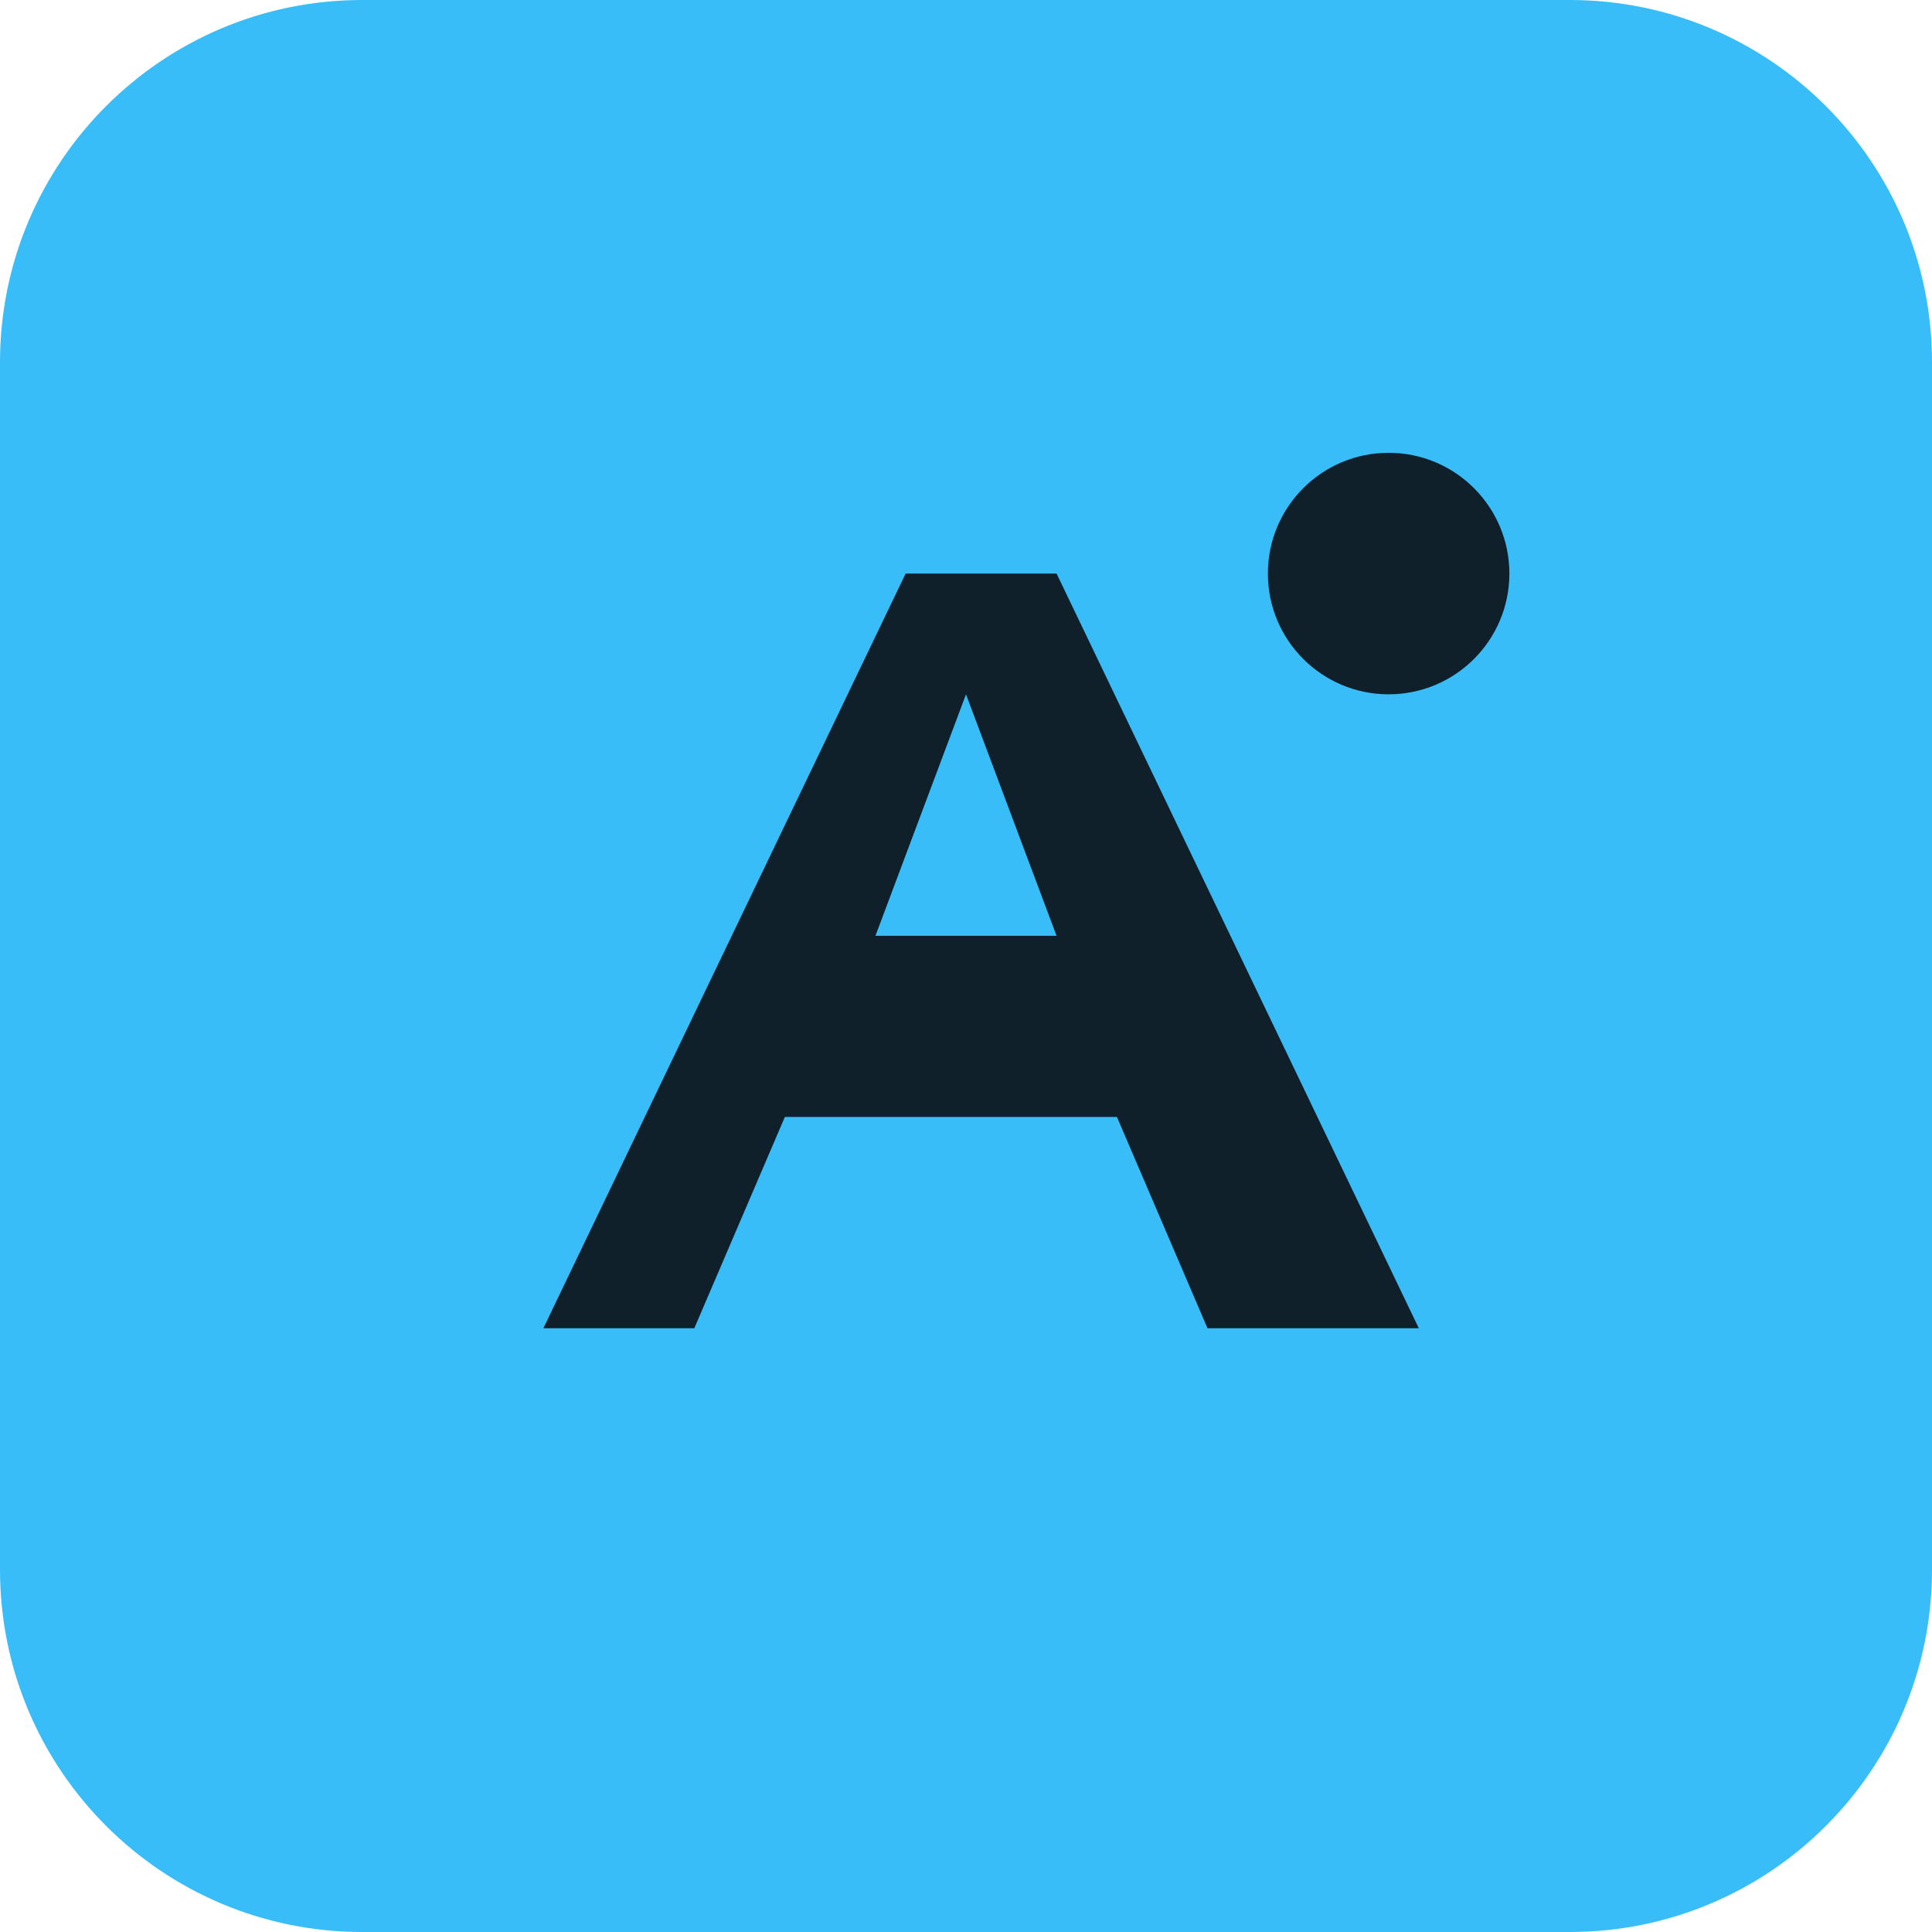
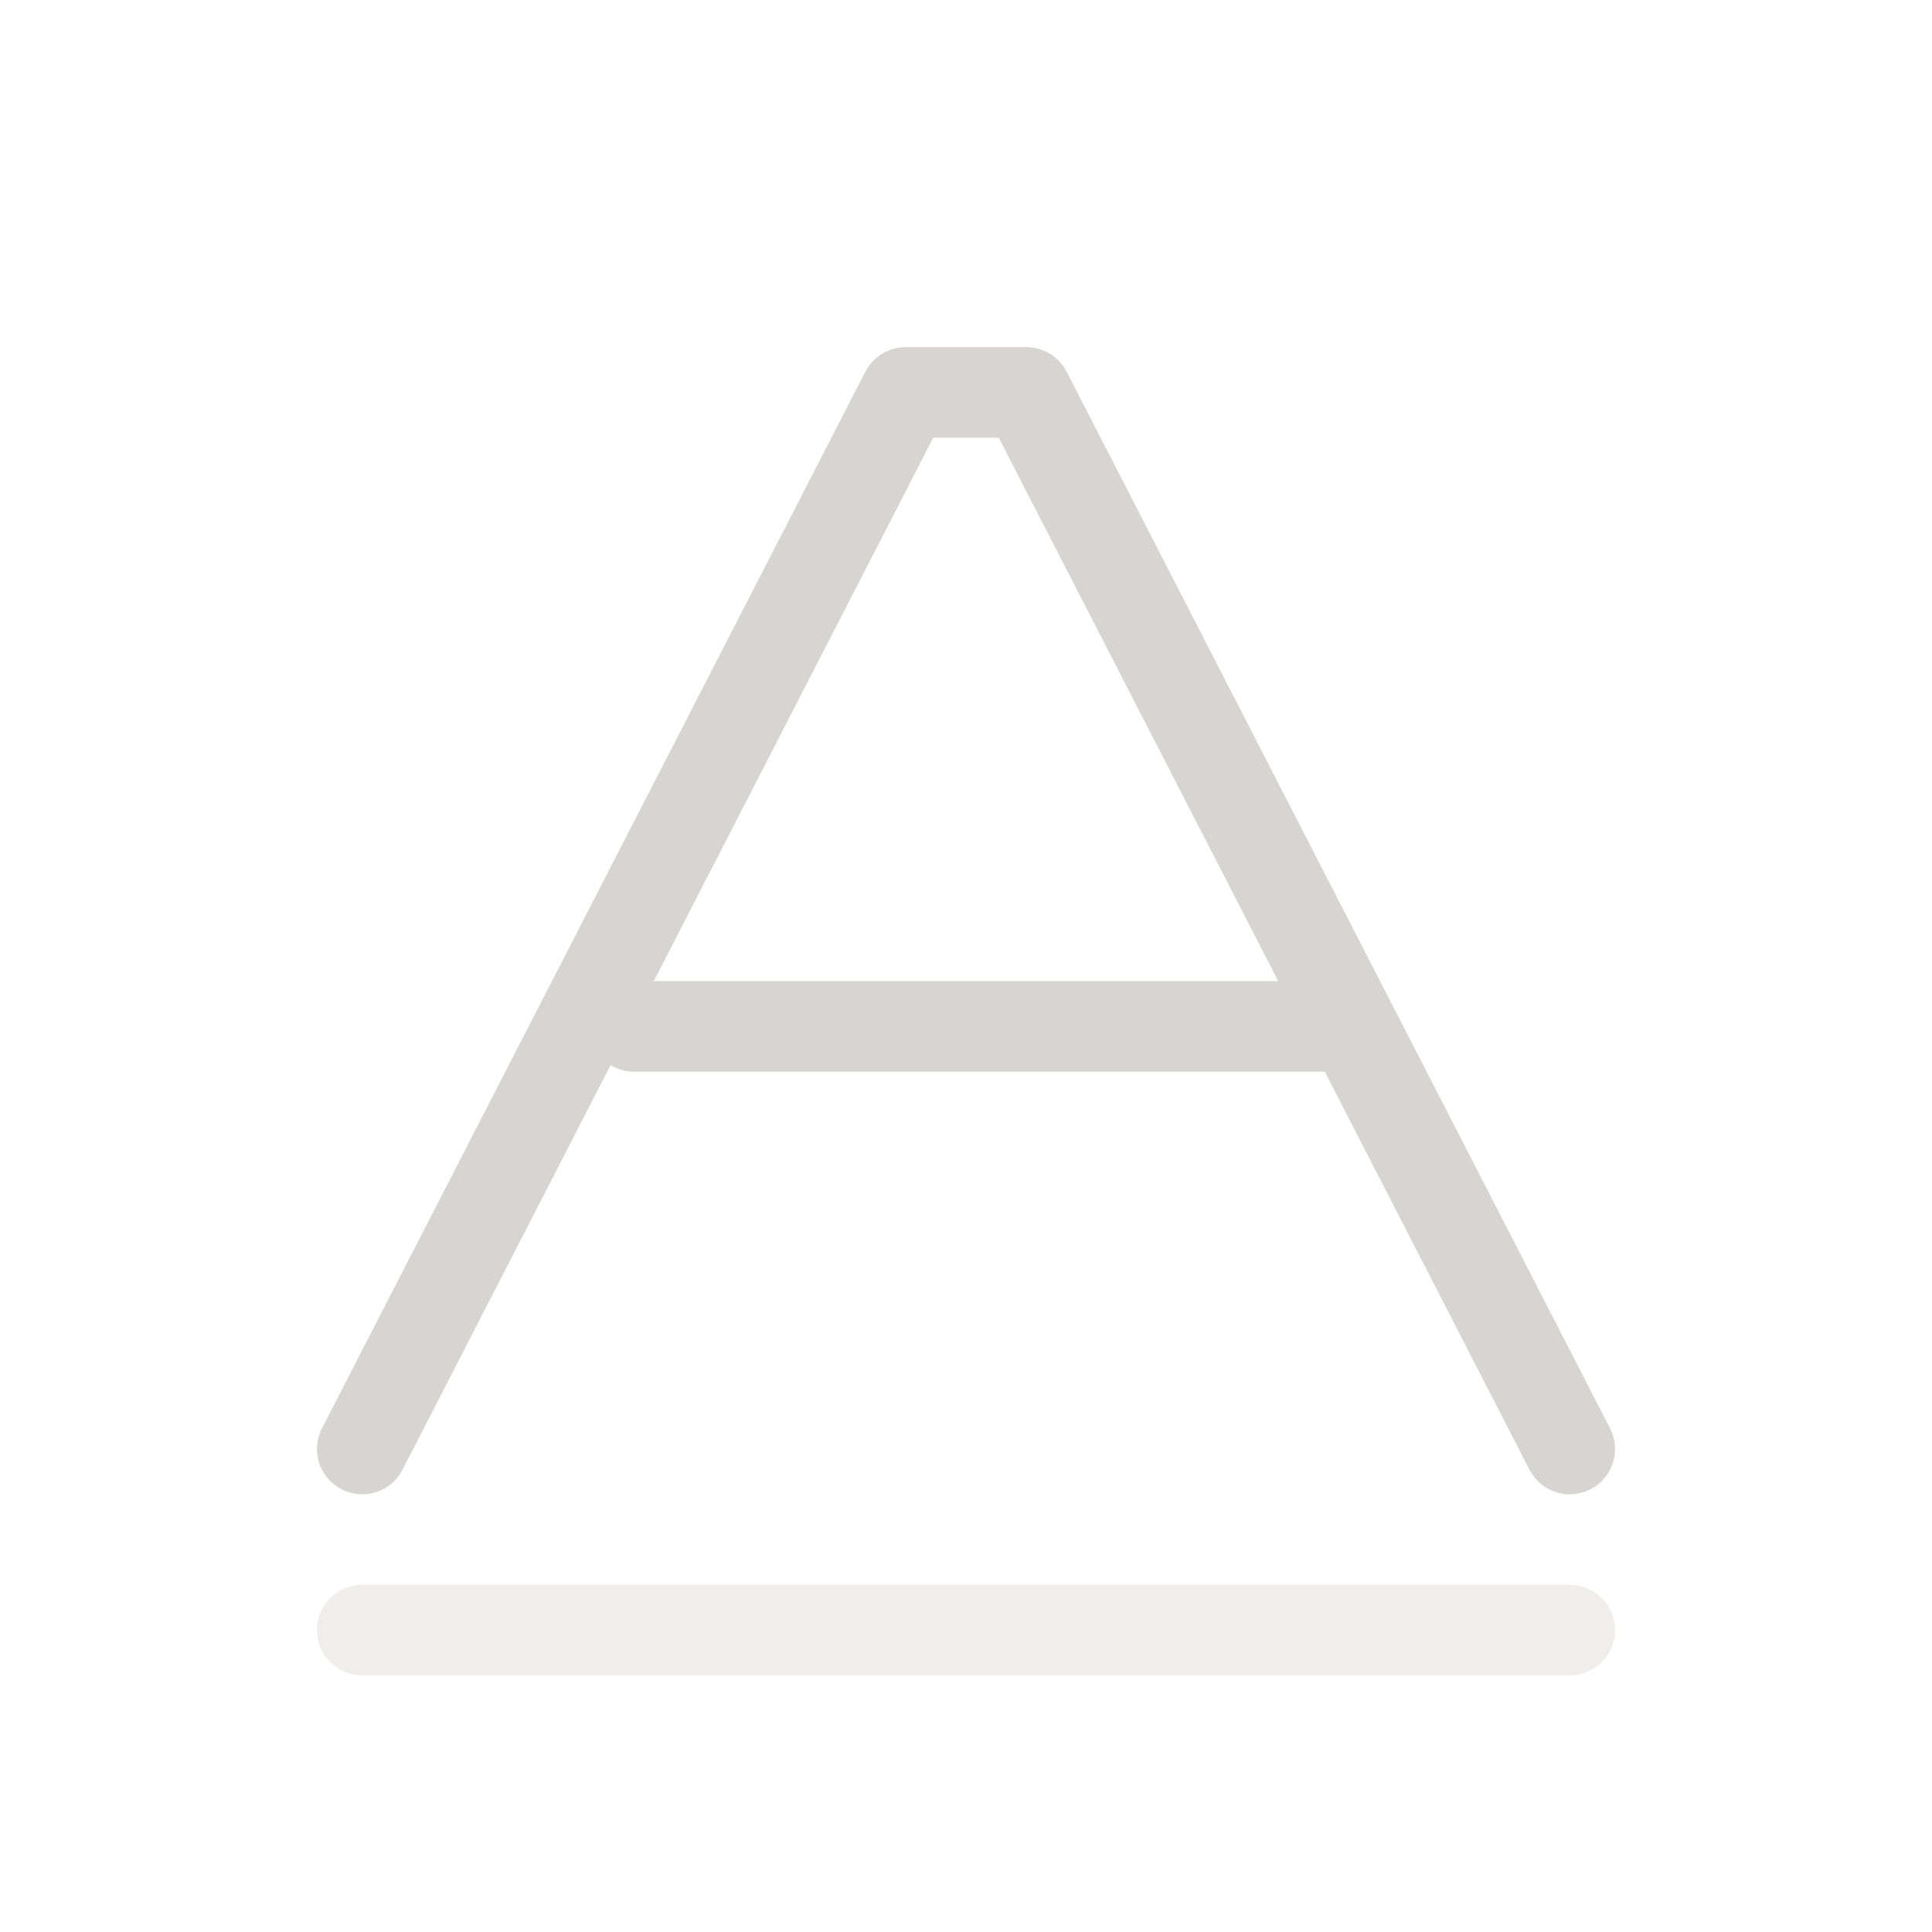
<svg xmlns="http://www.w3.org/2000/svg" width="64" height="64" viewBox="0 0 64 64">
-   <rect width="64" height="64" rx="12" fill="#38bdf8" />
-   <path d="M18 44 30 19h5l12 25h-7l-3-7H26l-3 7Zm11-13h6l-3-8Z" fill="#10202b" />
-   <circle cx="46" cy="19" r="4" fill="#10202b" />
+   <g fill="none" stroke="#d6d5d1" stroke-width="3" stroke-linecap="round" stroke-linejoin="round">
+     <path d="M12 48 30 13h4l18 35M21 34h23" />
+     <path d="M12 54h40" opacity=".4" />
+   </g>
</svg>
